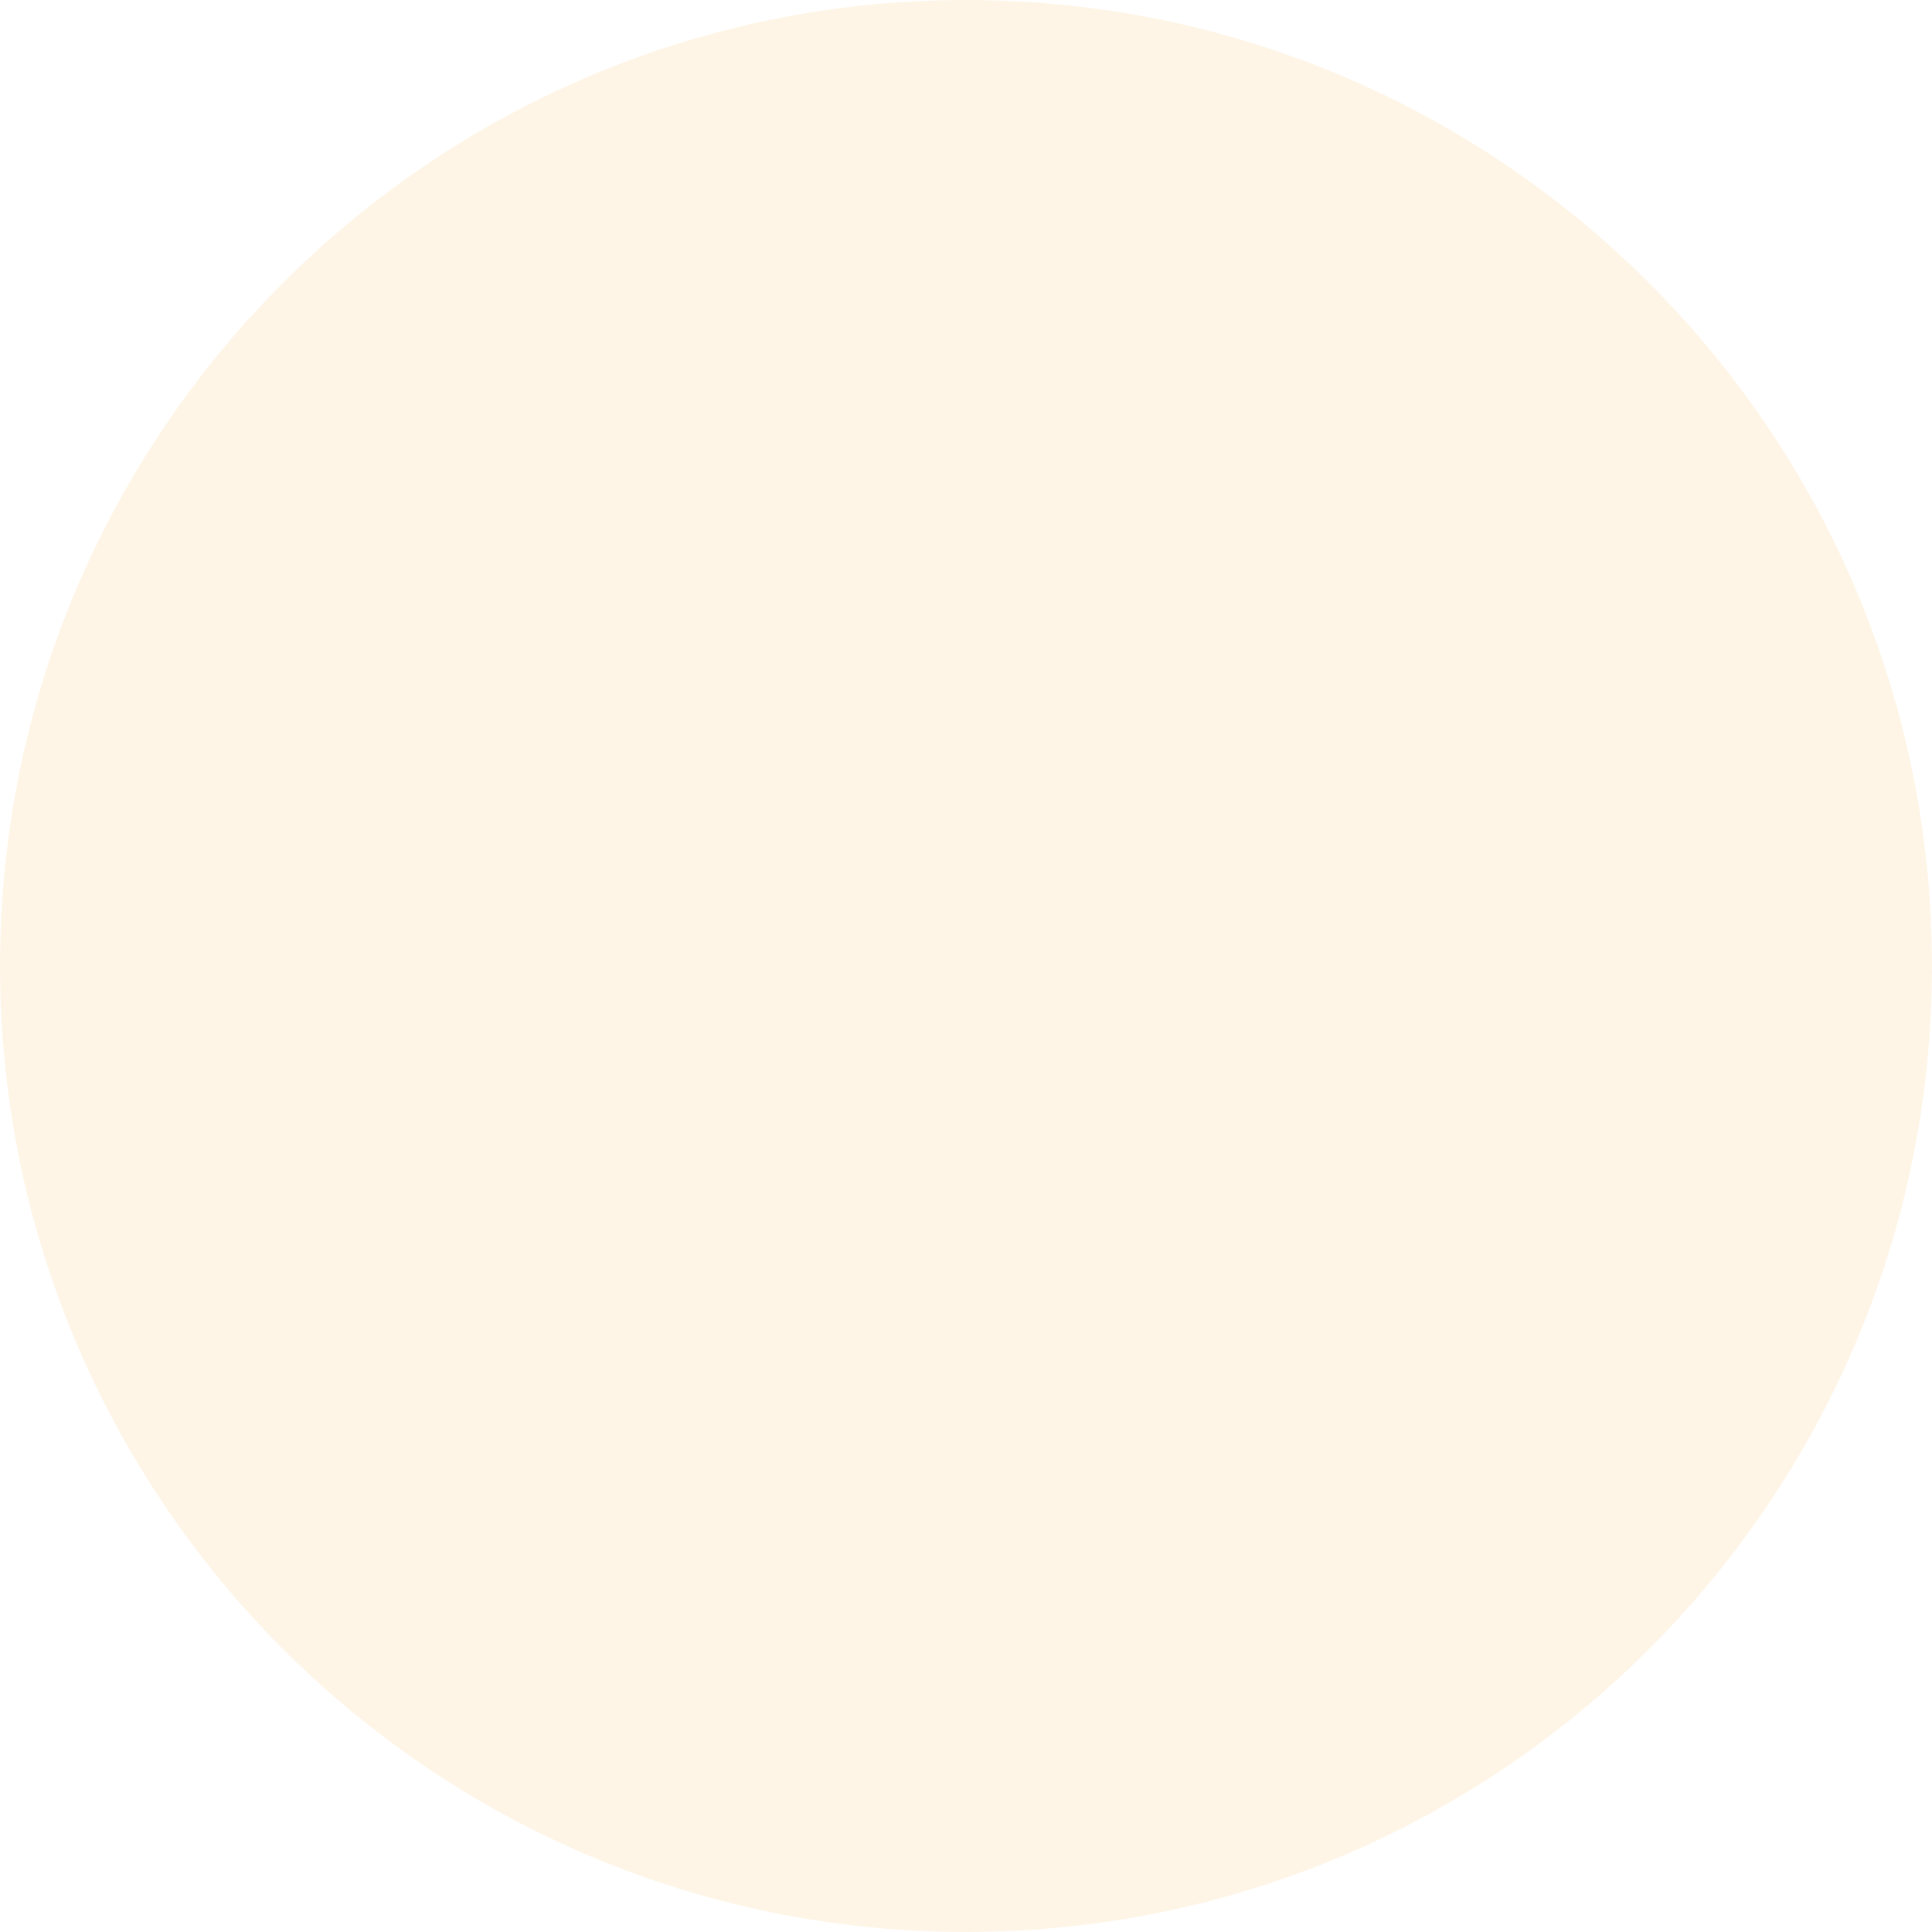
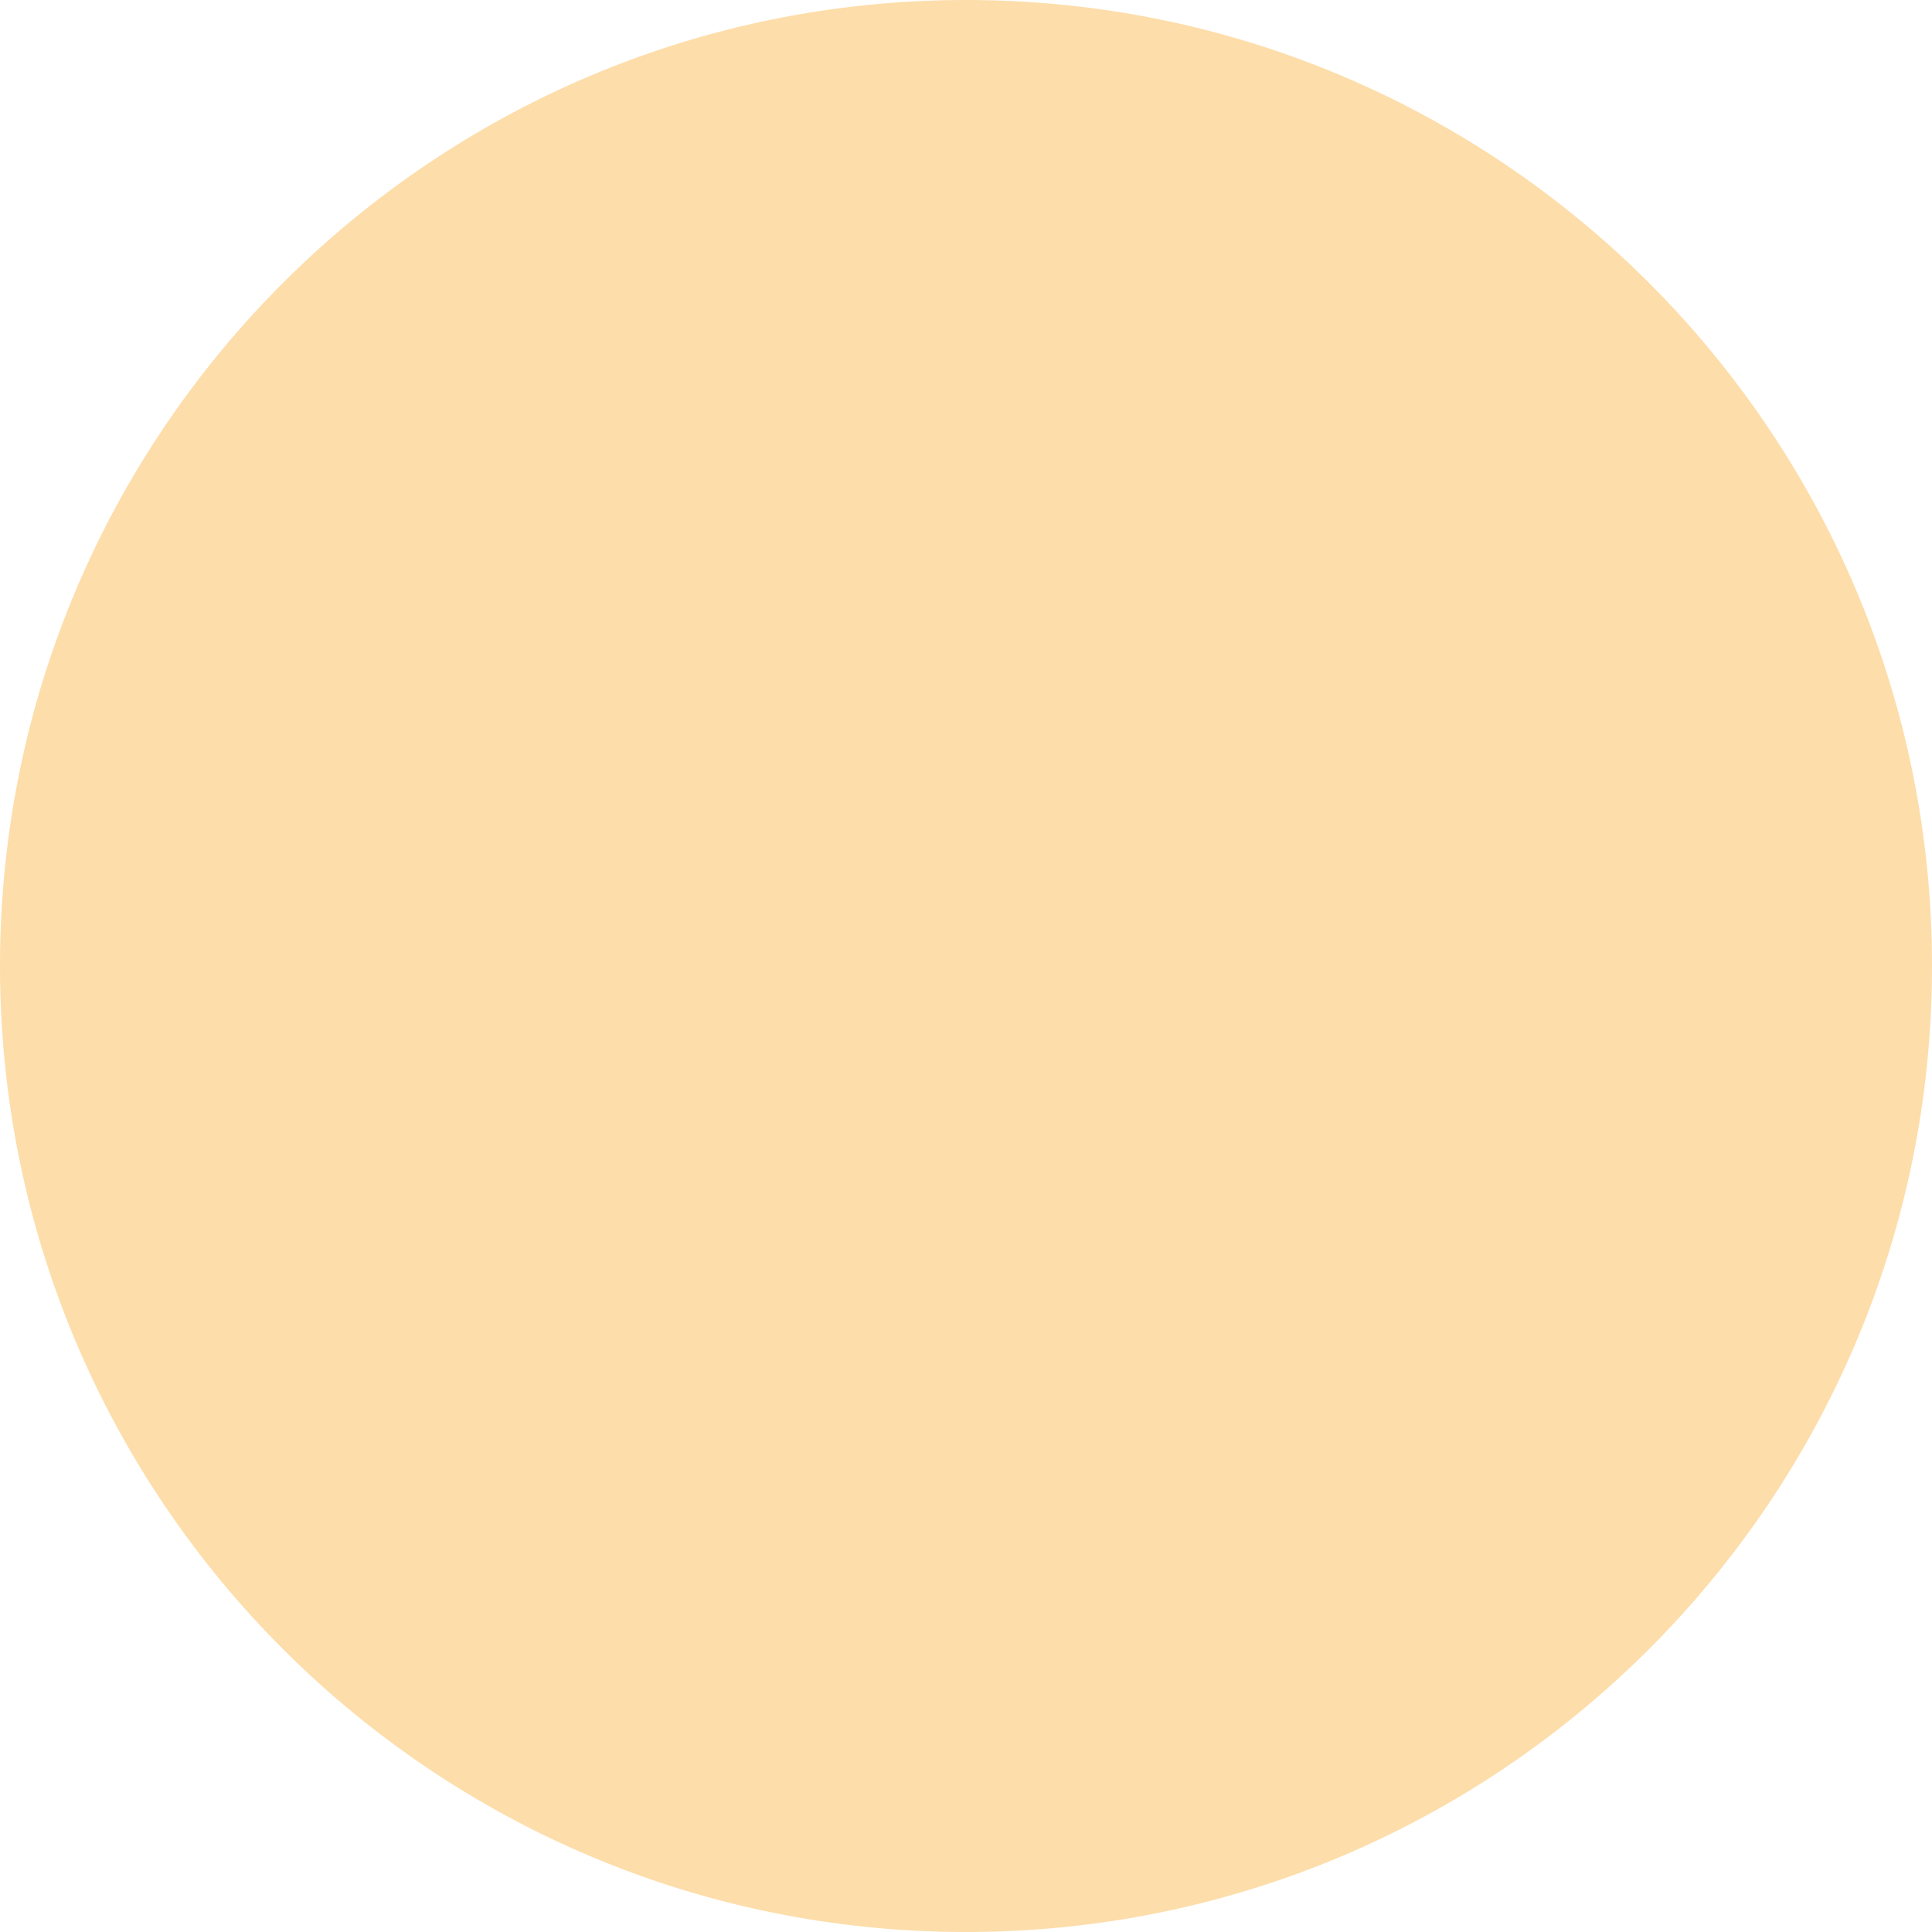
<svg xmlns="http://www.w3.org/2000/svg" preserveAspectRatio="none" overflow="visible" style="display: block;" width="360" height="360" viewBox="0 0 360 360" fill="none">
-   <circle id="Ellipse" cx="180" cy="180" r="180" fill="#F99D0D" fill-opacity="0.1" />
+   <circle id="deco" cx="180" cy="180" r="180" fill="#F99D0D" fill-opacity="0.35" />
</svg>
